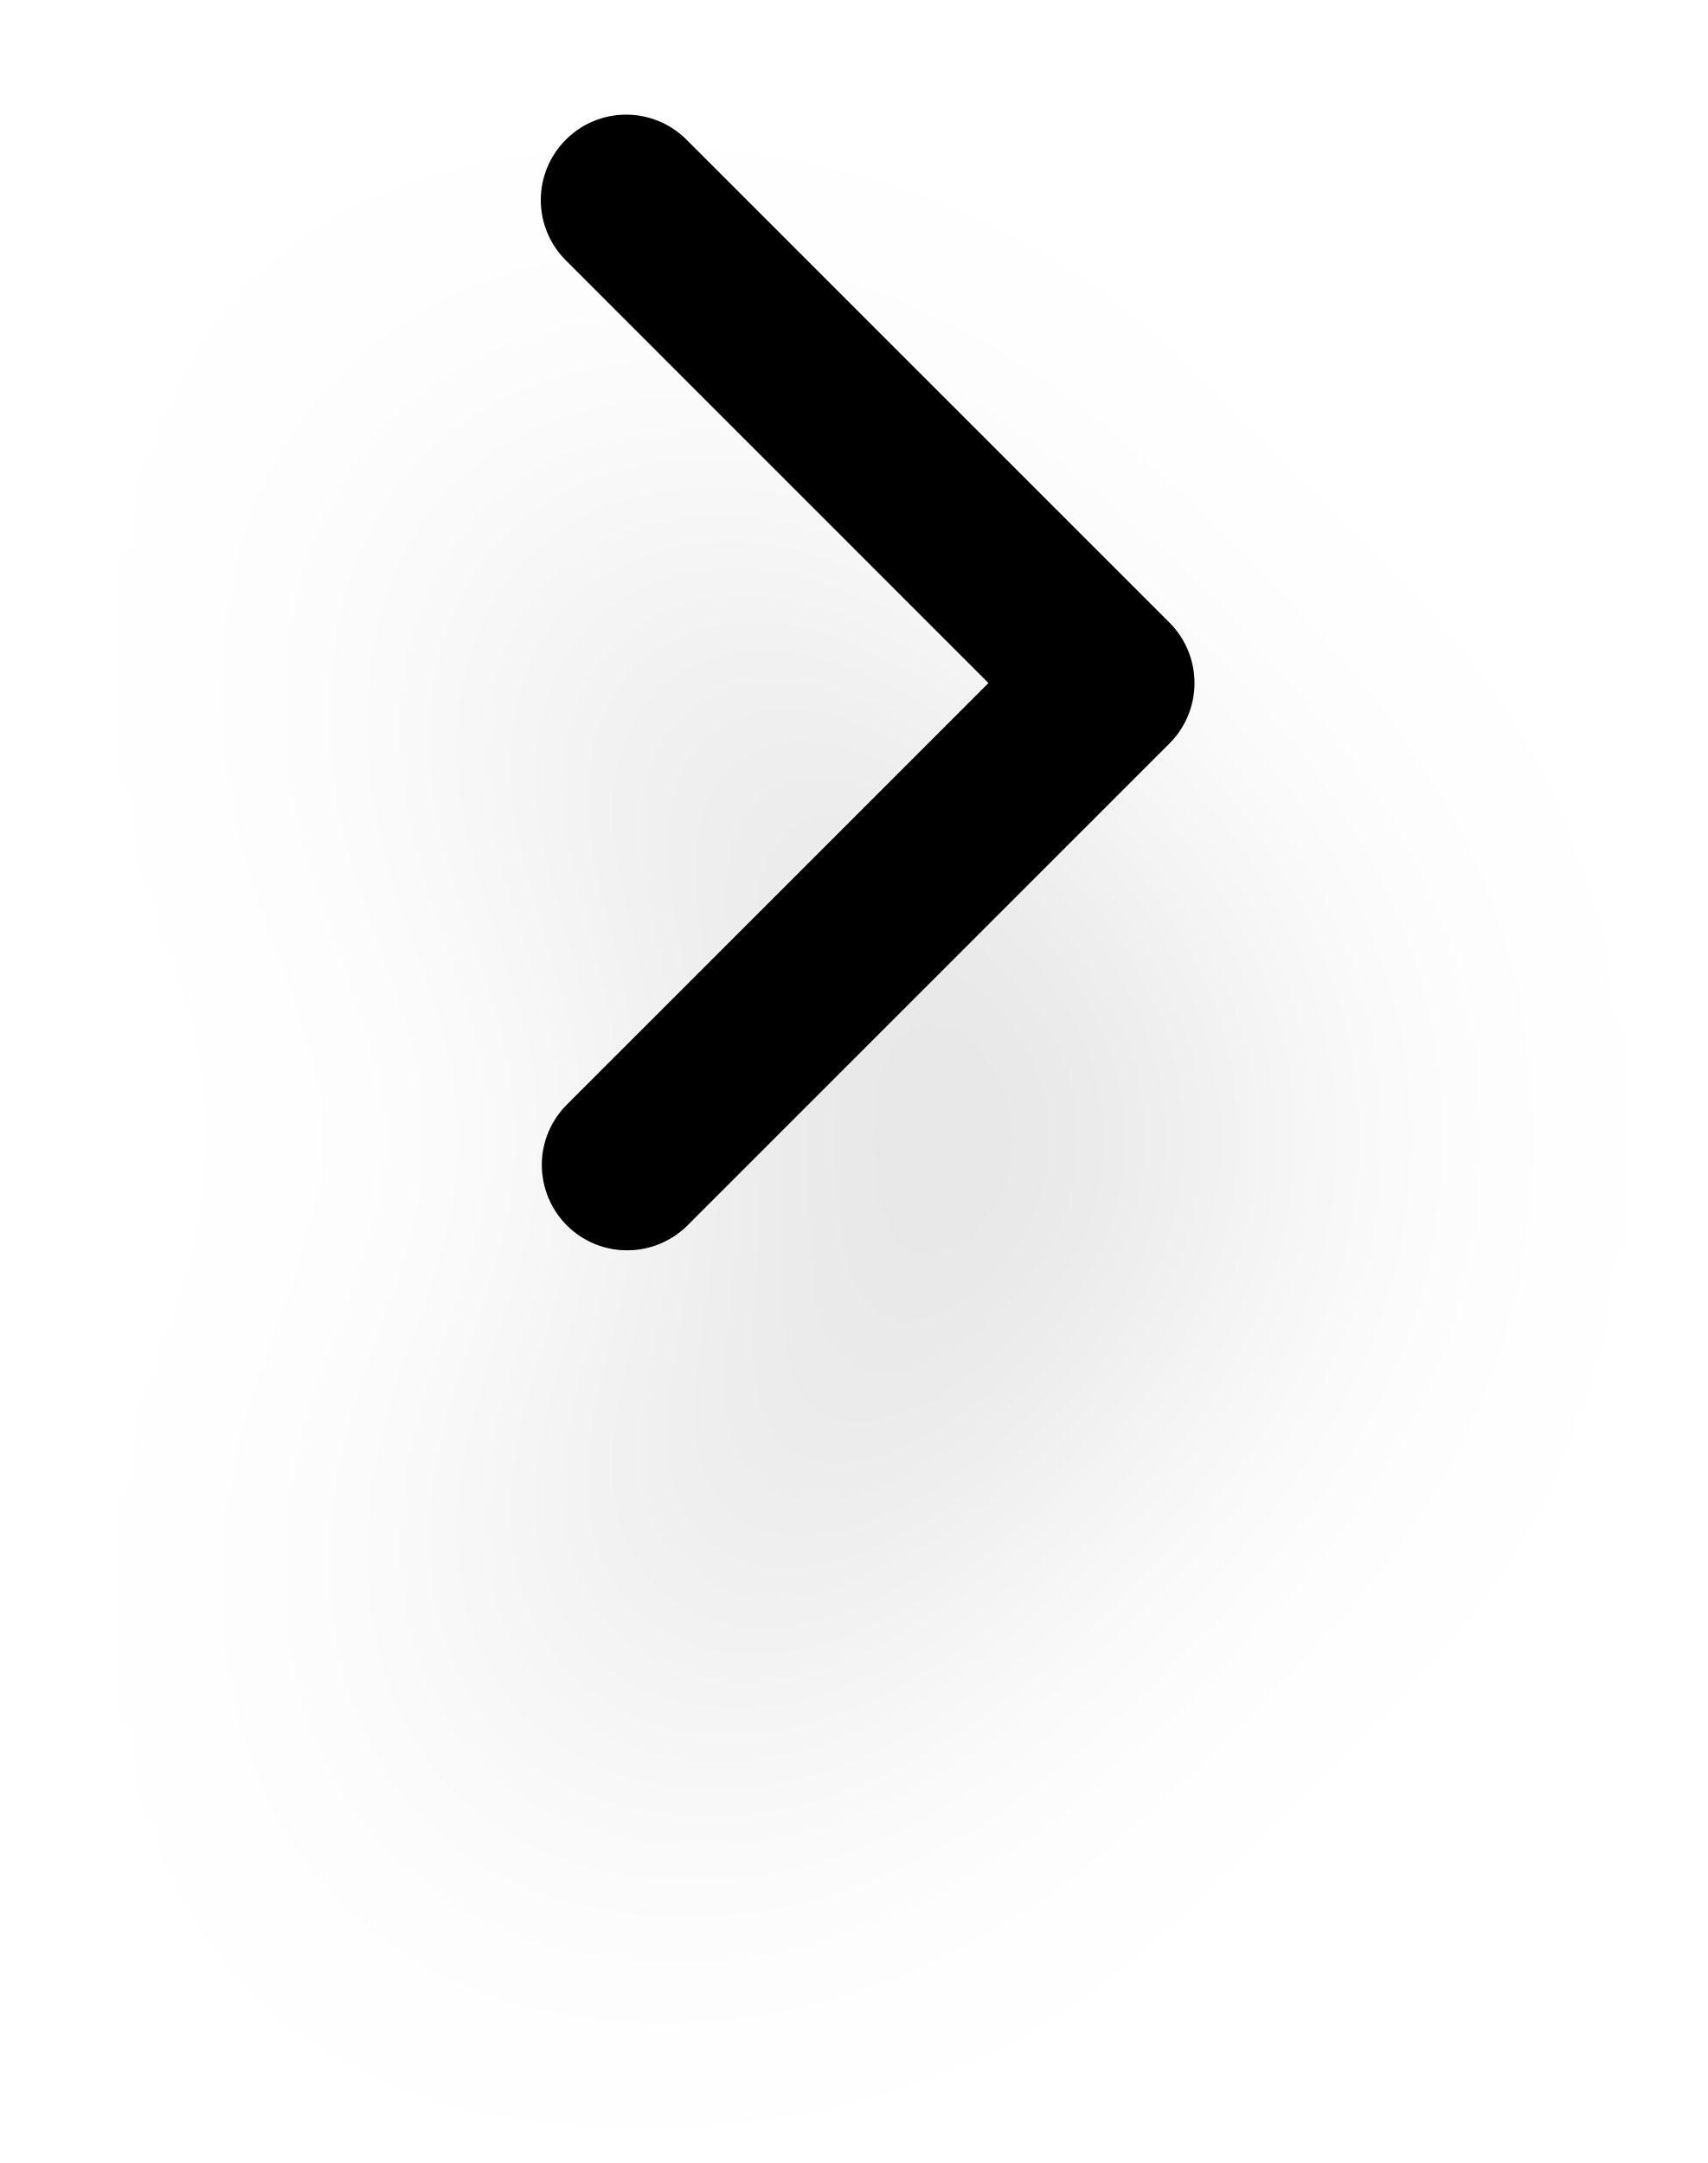
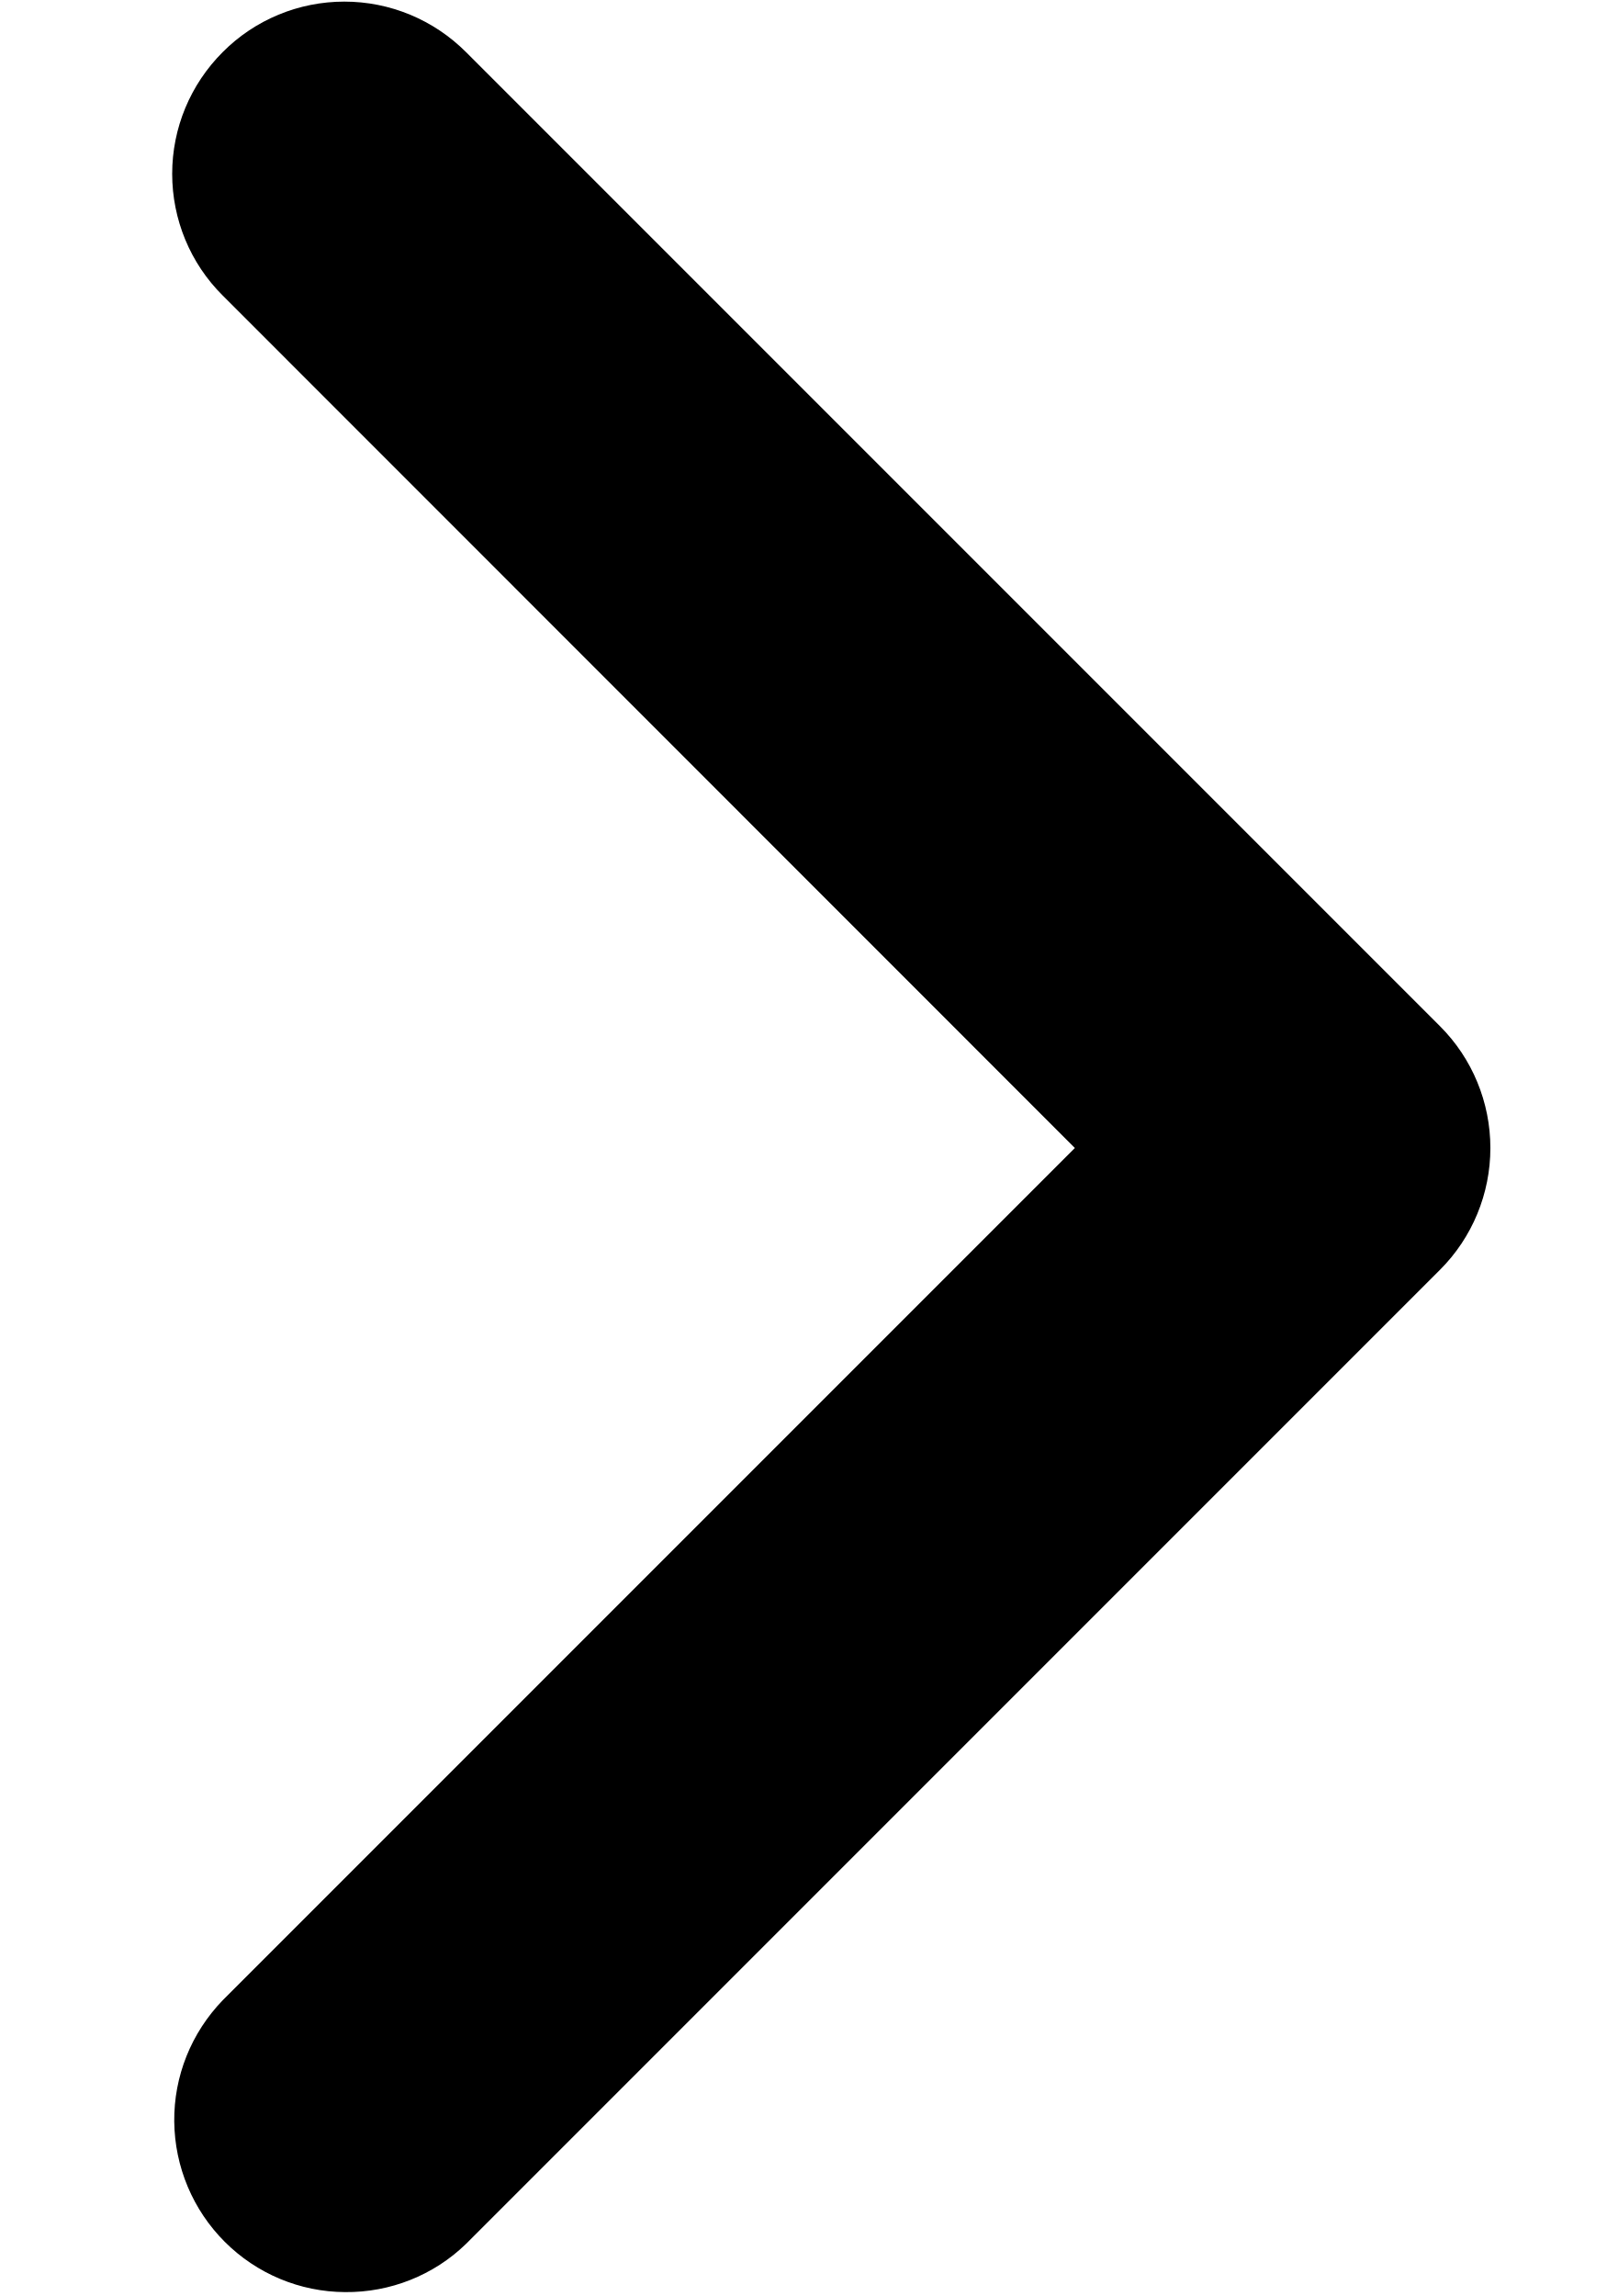
- <svg xmlns="http://www.w3.org/2000/svg" width="15" height="19" viewBox="0 0 15 19" fill="none">
-   <g filter="url(#filter0_d_42502_89)">
-     <path d="M4.97 1.227C4.829 1.368 4.75 1.558 4.75 1.757C4.75 1.956 4.829 2.147 4.97 2.287L8.682 6L4.97 9.712C4.833 9.854 4.757 10.043 4.759 10.24C4.761 10.437 4.84 10.625 4.979 10.764C5.118 10.903 5.306 10.982 5.503 10.983C5.699 10.985 5.889 10.909 6.03 10.773L10.273 6.53C10.413 6.39 10.492 6.199 10.492 6C10.492 5.801 10.413 5.61 10.273 5.47L6.03 1.227C5.889 1.086 5.699 1.007 5.5 1.007C5.301 1.007 5.11 1.086 4.97 1.227Z" fill="black" />
-   </g>
-   <defs>
-     <filter id="filter0_d_42502_89" x="-3" y="0" width="20" height="20" filterUnits="userSpaceOnUse" color-interpolation-filters="sRGB">
-       <feFlood flood-opacity="0" result="BackgroundImageFix" />
-       <feColorMatrix in="SourceAlpha" type="matrix" values="0 0 0 0 0 0 0 0 0 0 0 0 0 0 0 0 0 0 127 0" result="hardAlpha" />
-       <feOffset dy="4" />
-       <feGaussianBlur stdDeviation="2" />
-       <feComposite in2="hardAlpha" operator="out" />
-       <feColorMatrix type="matrix" values="0 0 0 0 0 0 0 0 0 0 0 0 0 0 0 0 0 0 0.25 0" />
-       <feBlend mode="normal" in2="BackgroundImageFix" result="effect1_dropShadow_42502_89" />
-       <feBlend mode="normal" in="SourceGraphic" in2="effect1_dropShadow_42502_89" result="shape" />
-     </filter>
-   </defs>
+ <svg xmlns="http://www.w3.org/2000/svg" width="7" height="10" viewBox="0 0 7 10" fill="none">
+   <path d="M0.97 0.227C0.829 0.368 0.75 0.558 0.75 0.757C0.75 0.956 0.829 1.147 0.97 1.287L4.682 5L0.97 8.712C0.833 8.854 0.757 9.043 0.759 9.24C0.761 9.437 0.84 9.625 0.979 9.764C1.118 9.903 1.306 9.982 1.503 9.983C1.699 9.985 1.889 9.91 2.03 9.773L6.273 5.53C6.413 5.39 6.492 5.199 6.492 5C6.492 4.801 6.413 4.61 6.273 4.47L2.03 0.227C1.889 0.086 1.699 0.007 1.5 0.007C1.301 0.007 1.11 0.086 0.97 0.227V0.227Z" fill="black" />
</svg>
